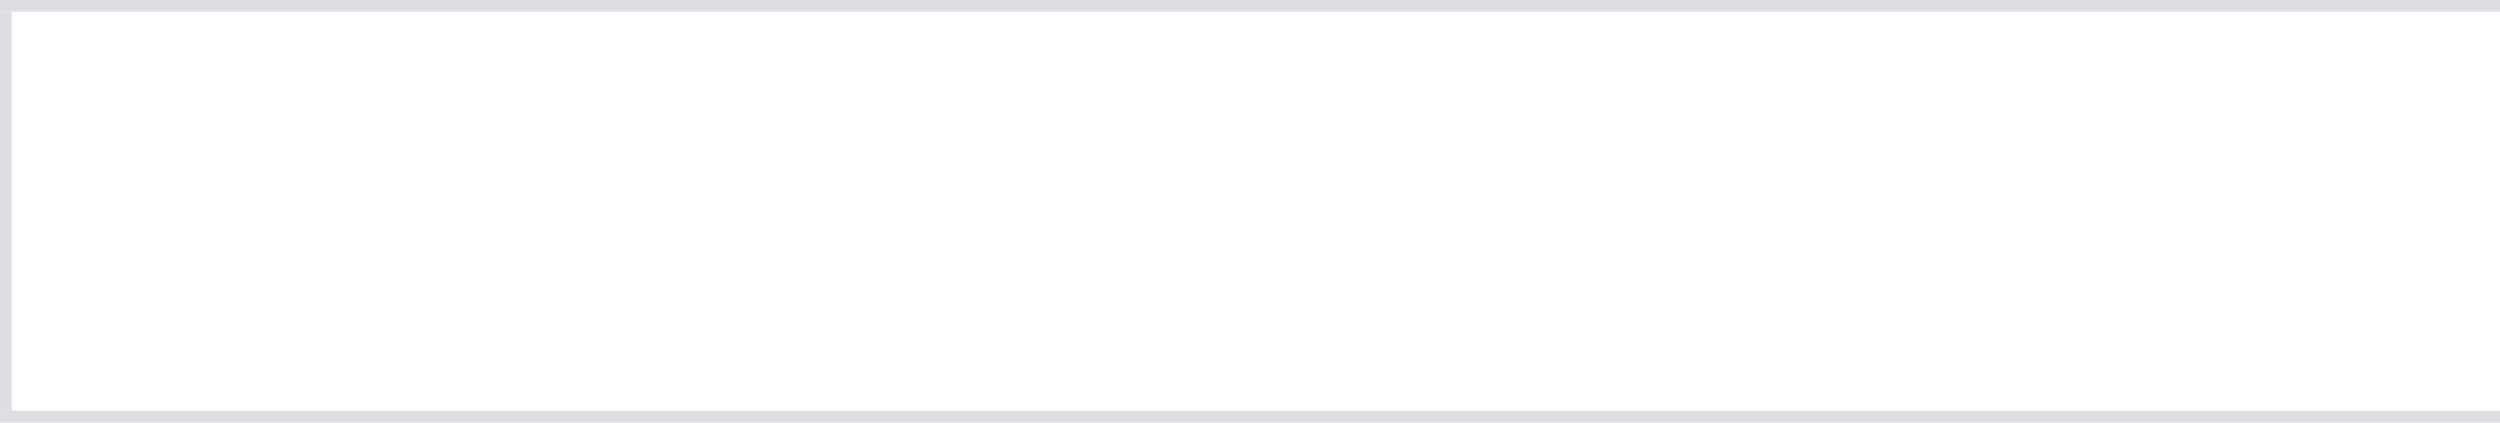
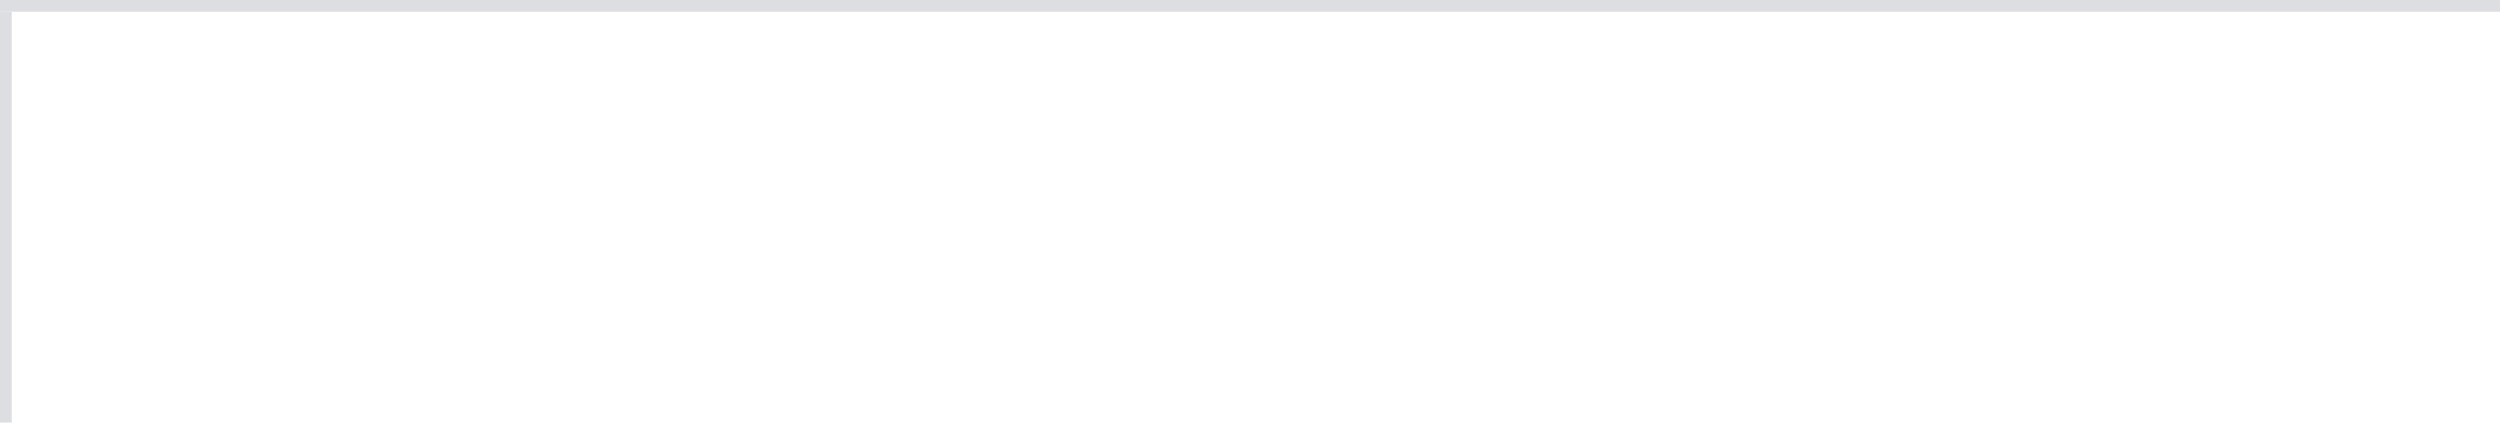
- <svg xmlns="http://www.w3.org/2000/svg" version="1.1" width="213px" height="36px" viewBox="0 221 213 36">
-   <path d="M 1 1  L 213 1  L 213 35  L 1 35  L 1 1  Z " fill-rule="nonzero" fill="rgba(255, 255, 255, 1)" stroke="none" transform="matrix(1 0 0 1 0 221 )" class="fill" />
-   <path d="M 0.5 1  L 0.5 35  " stroke-width="1" stroke-dasharray="0" stroke="rgba(220, 222, 226, 1)" fill="none" transform="matrix(1 0 0 1 0 221 )" class="stroke" />
-   <path d="M 0 0.5  L 213 0.5  " stroke-width="1" stroke-dasharray="0" stroke="rgba(220, 222, 226, 1)" fill="none" transform="matrix(1 0 0 1 0 221 )" class="stroke" />
-   <path d="M 0 35.5  L 213 35.5  " stroke-width="1" stroke-dasharray="0" stroke="rgba(220, 222, 226, 1)" fill="none" transform="matrix(1 0 0 1 0 221 )" class="stroke" />
+ <svg xmlns="http://www.w3.org/2000/svg" version="1.1" width="213px" height="36px" viewBox="0 149 213 36">
+   <path d="M 1 1  L 213 1  L 213 36  L 1 36  L 1 1  Z " fill-rule="nonzero" fill="rgba(255, 255, 255, 1)" stroke="none" transform="matrix(1 0 0 1 0 149 )" class="fill" />
+   <path d="M 0.5 1  L 0.5 36  " stroke-width="1" stroke-dasharray="0" stroke="rgba(220, 222, 226, 1)" fill="none" transform="matrix(1 0 0 1 0 149 )" class="stroke" />
+   <path d="M 0 0.5  L 213 0.5  " stroke-width="1" stroke-dasharray="0" stroke="rgba(220, 222, 226, 1)" fill="none" transform="matrix(1 0 0 1 0 149 )" class="stroke" />
</svg>
